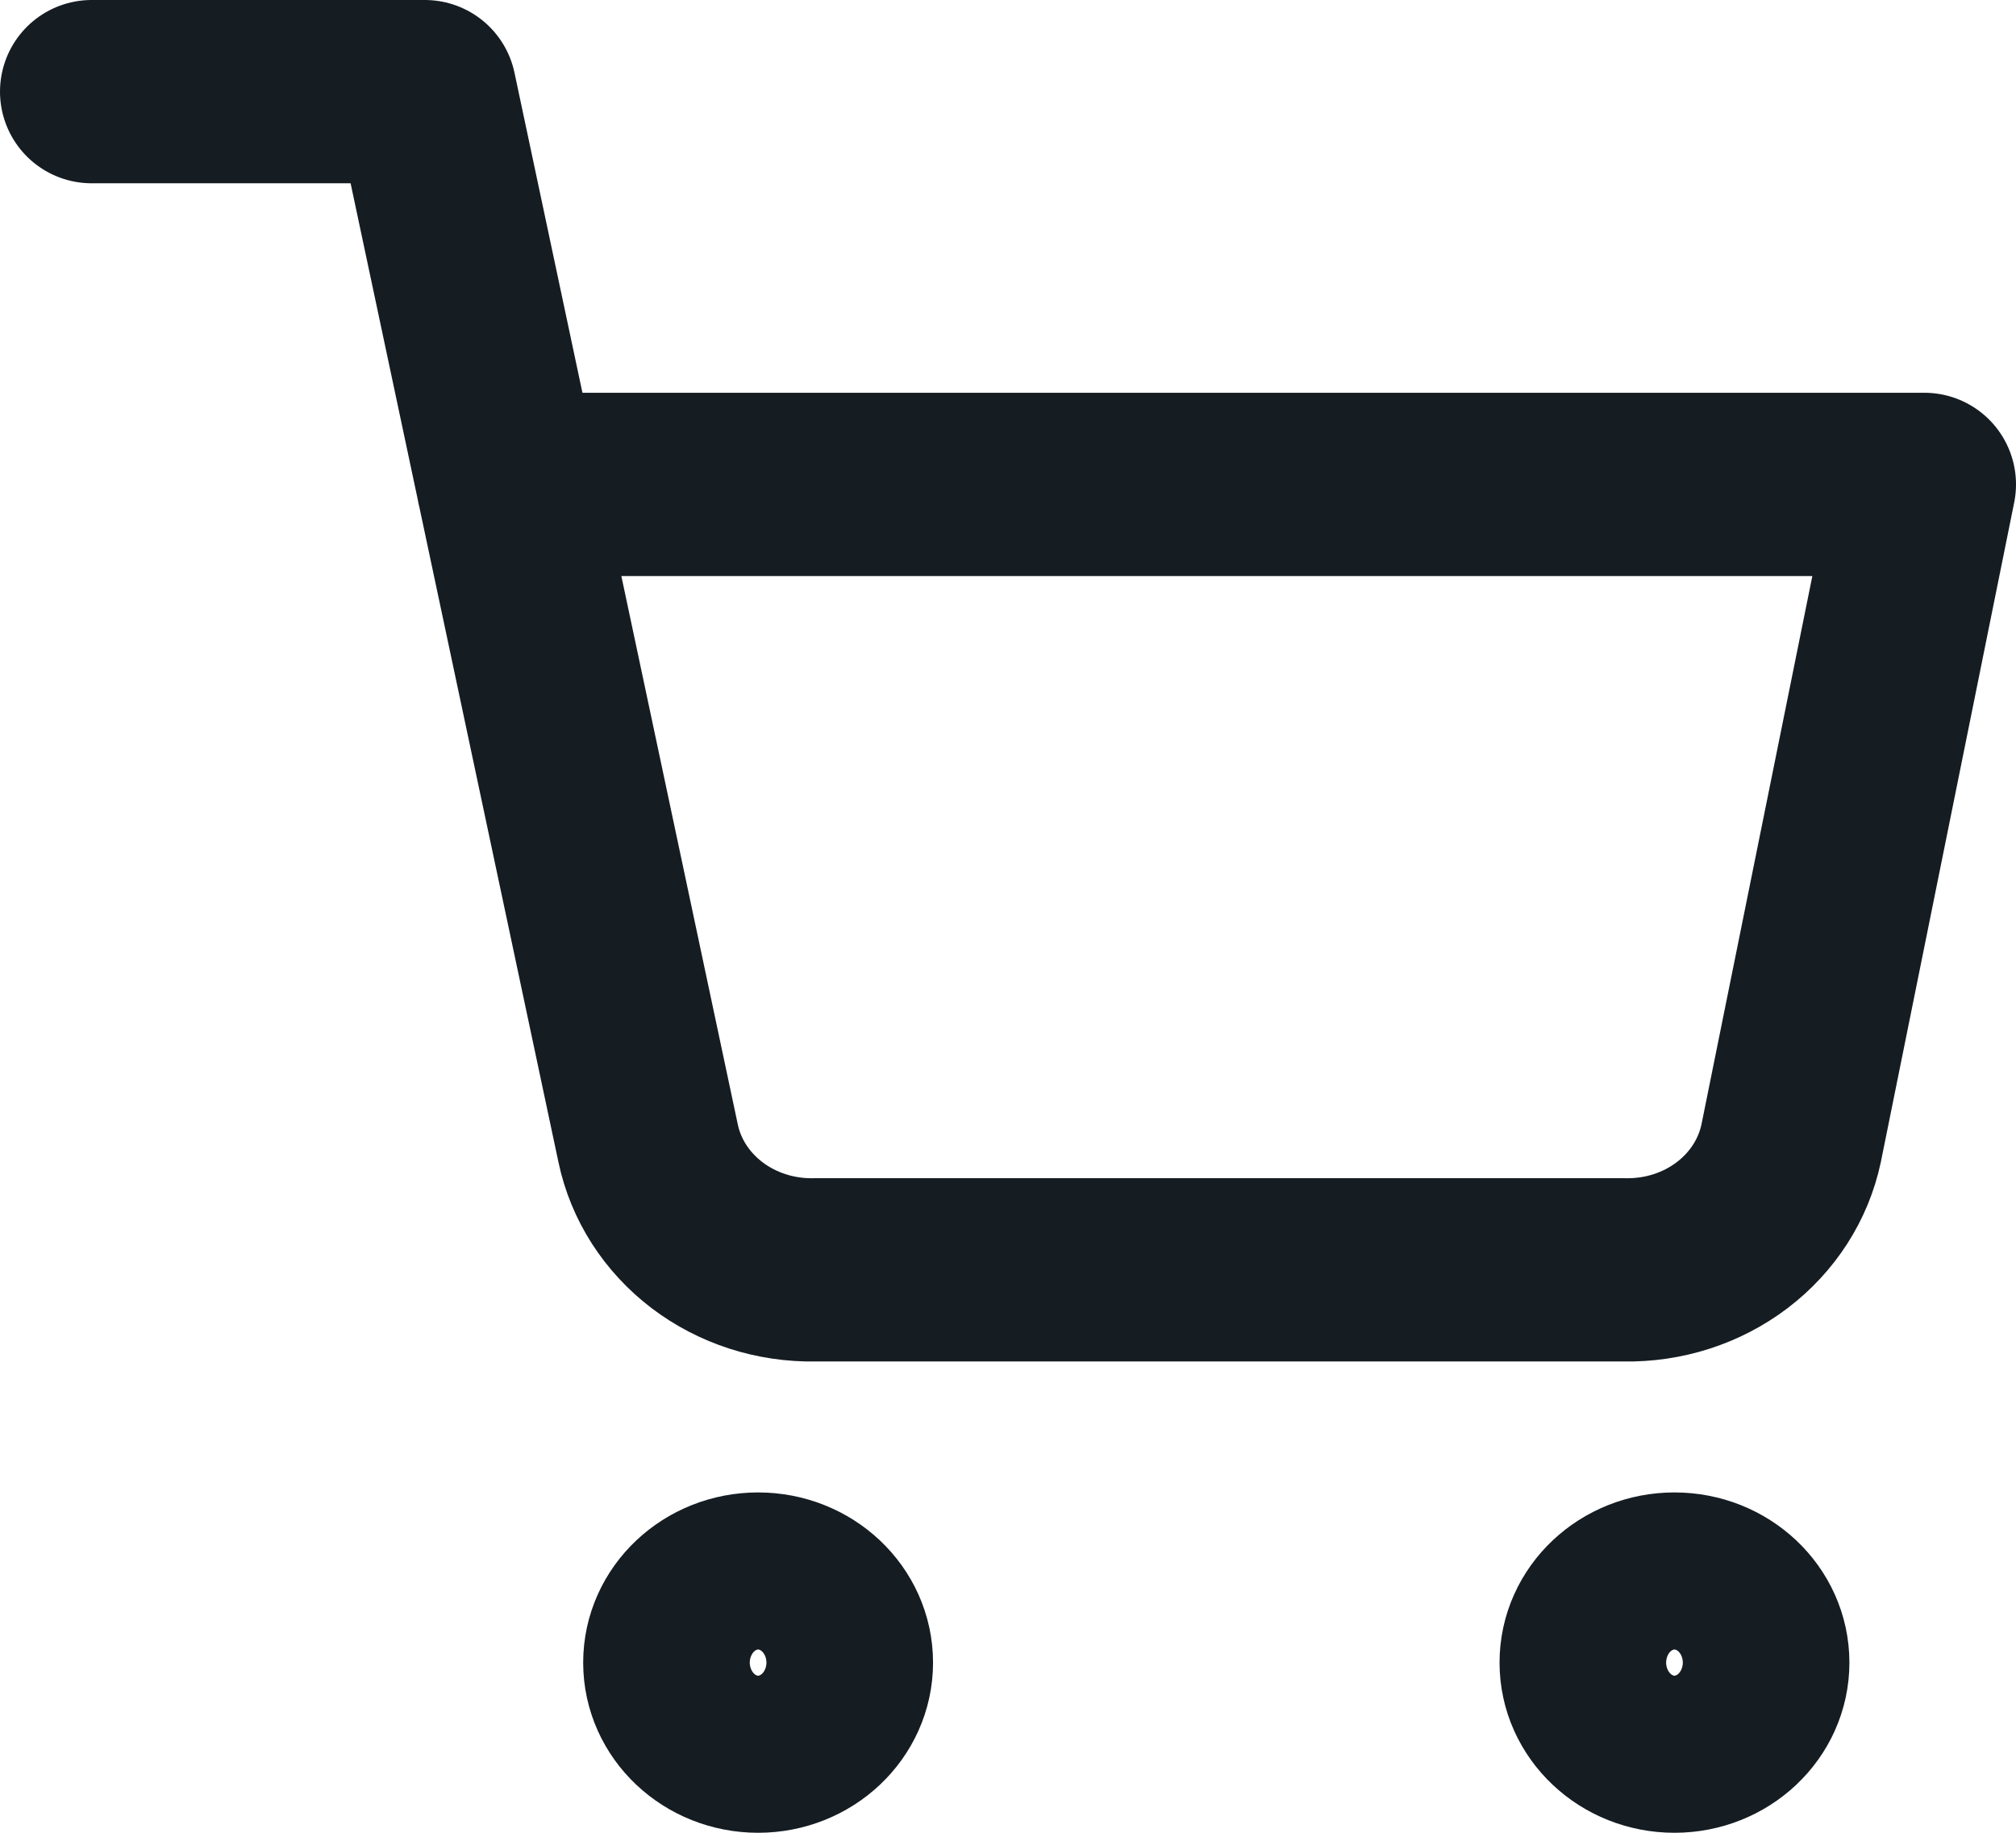
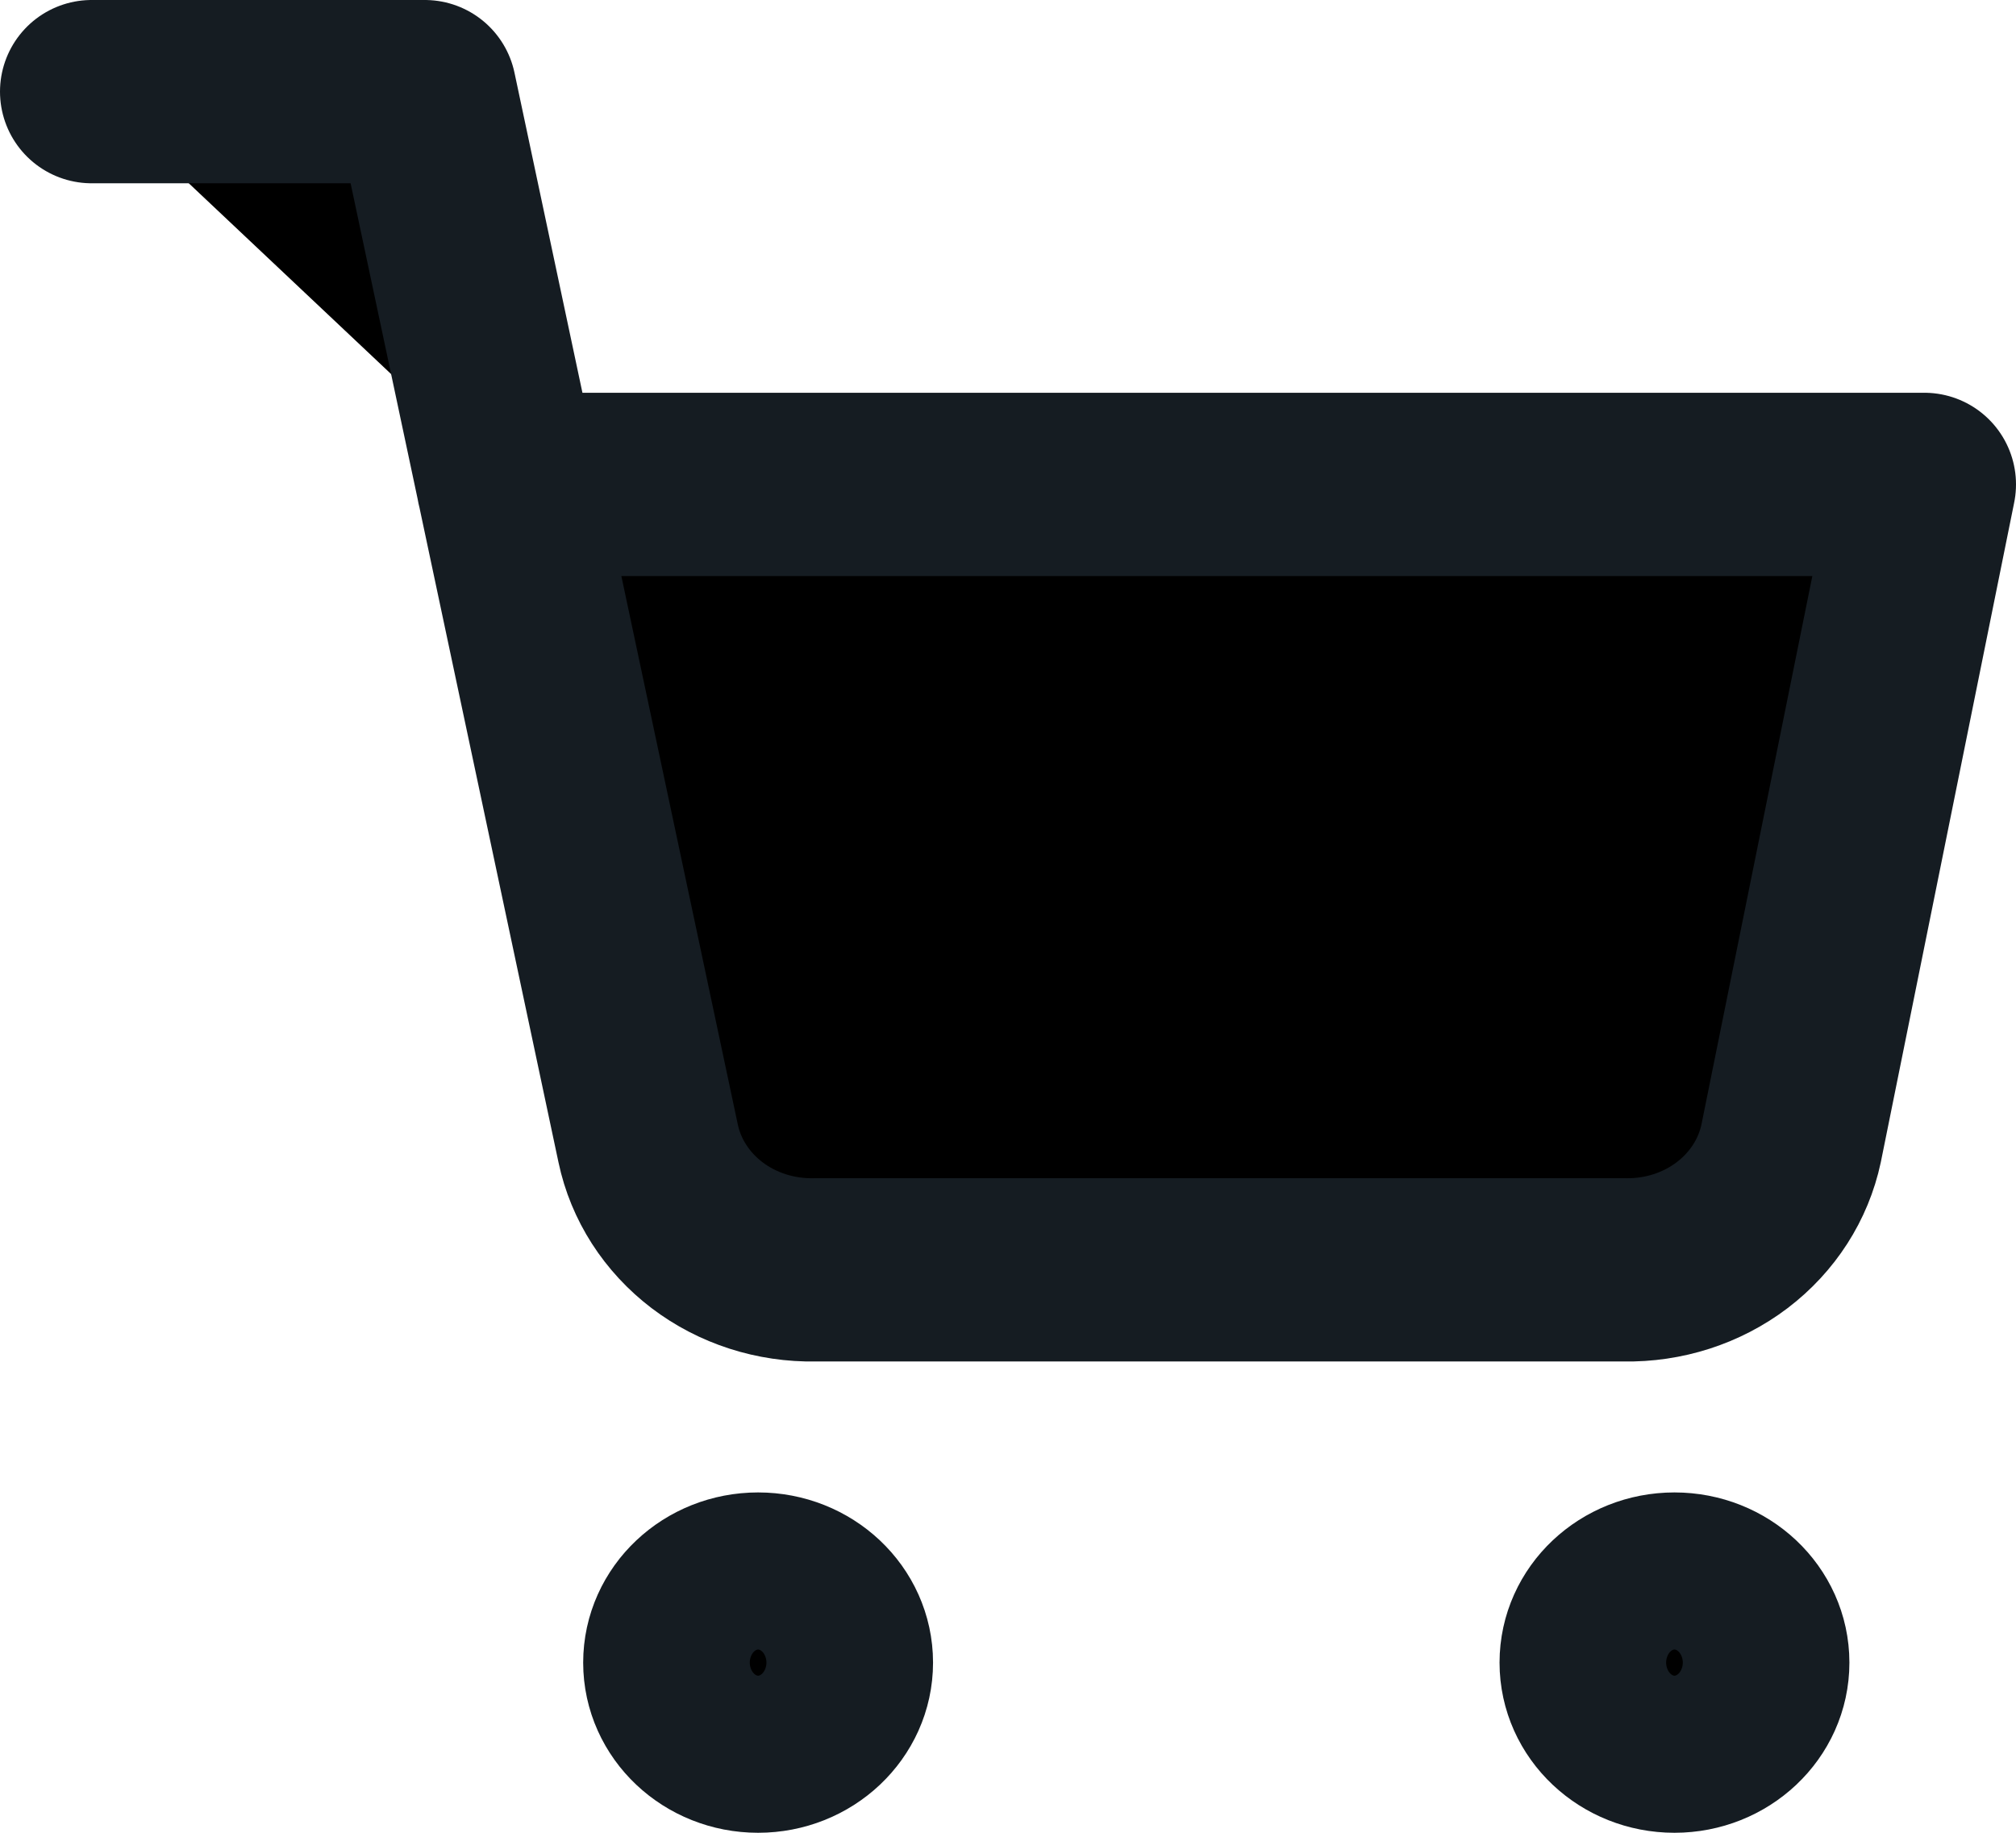
- <svg xmlns="http://www.w3.org/2000/svg" width="22" height="20" viewBox="0 0 22 20" fill="none">
+ <svg xmlns="http://www.w3.org/2000/svg" width="22" height="20" viewBox="0 0 22 20">
  <path d="M1 1H4.636L7.073 12.477C7.156 12.872 7.384 13.226 7.716 13.479C8.048 13.731 8.464 13.865 8.891 13.857H17.727C18.154 13.865 18.57 13.731 18.902 13.479C19.235 13.226 19.462 12.872 19.546 12.477L21 5.286H5.545M9.182 18.143C9.182 18.616 8.775 19 8.273 19C7.771 19 7.364 18.616 7.364 18.143C7.364 17.669 7.771 17.286 8.273 17.286C8.775 17.286 9.182 17.669 9.182 18.143ZM19.182 18.143C19.182 18.616 18.775 19 18.273 19C17.771 19 17.364 18.616 17.364 18.143C17.364 17.669 17.771 17.286 18.273 17.286C18.775 17.286 19.182 17.669 19.182 18.143Z" stroke="#151C22" stroke-width="2" stroke-linecap="round" stroke-linejoin="round" />
</svg>
